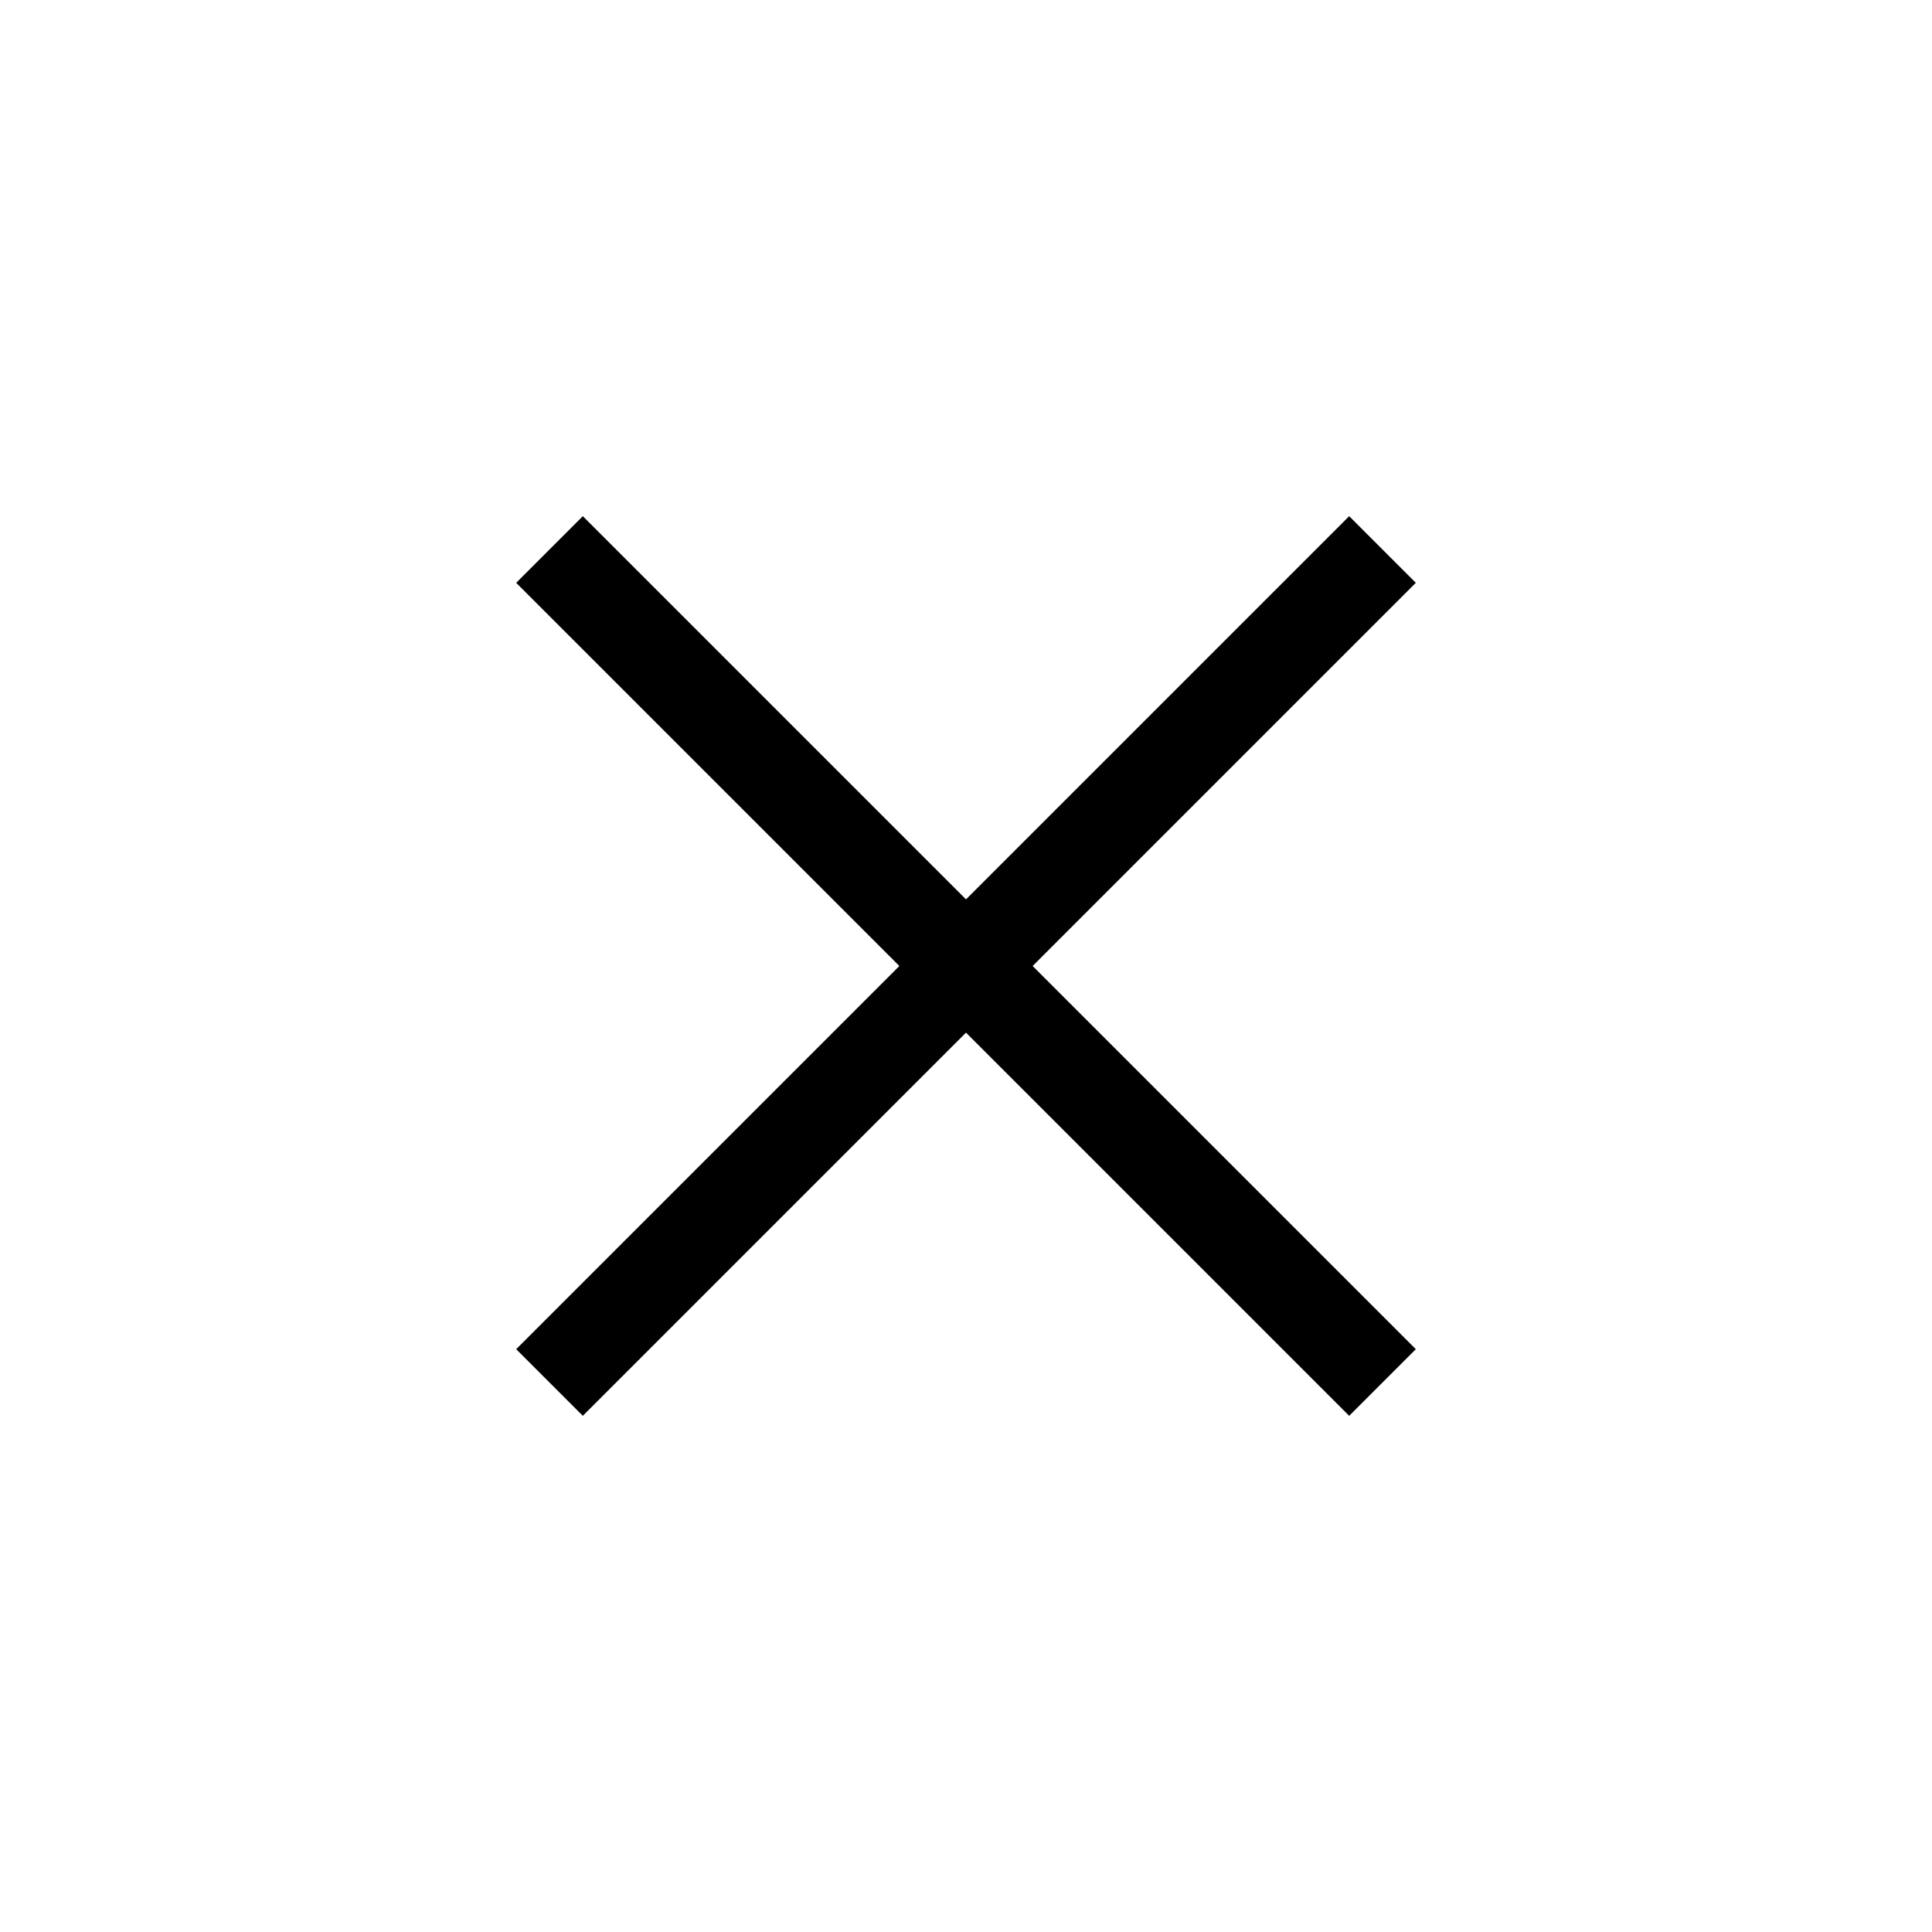
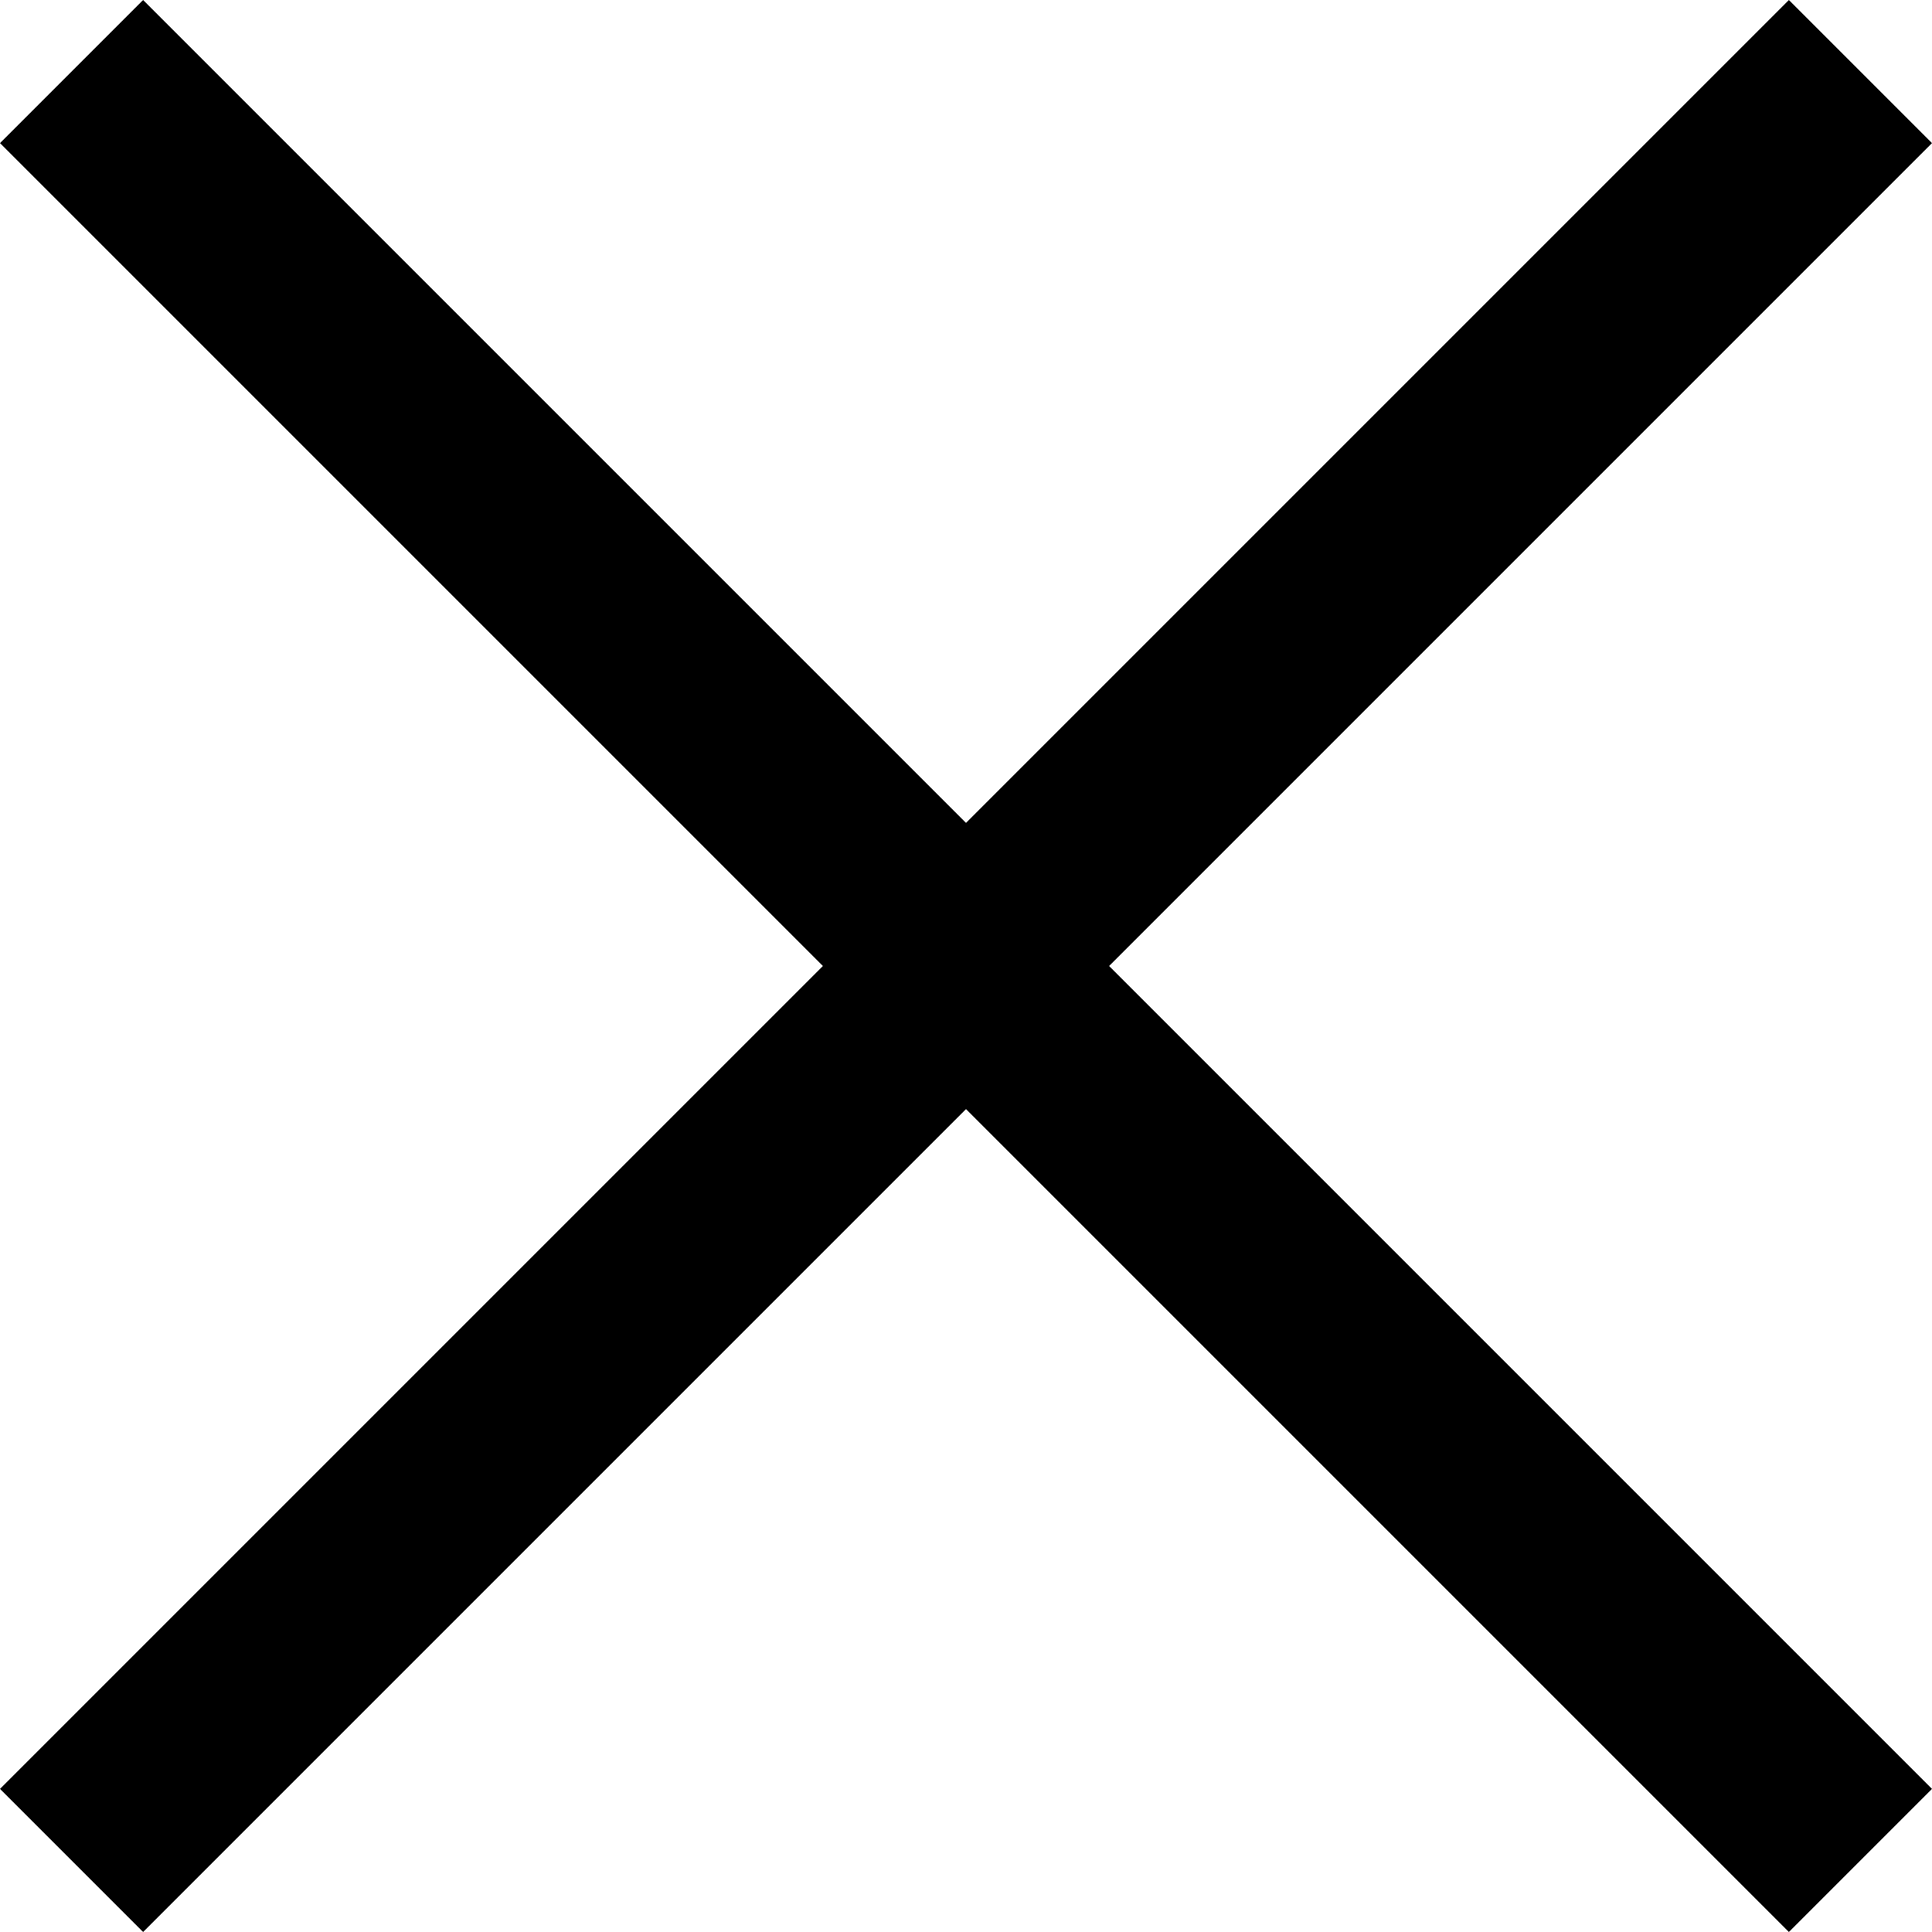
- <svg xmlns="http://www.w3.org/2000/svg" width="41px" height="41px" viewBox="0 0 41 41" version="1.1">
-   <defs />
-   <g id="A" stroke="none" stroke-width="1" fill="none" fill-rule="evenodd" stroke-linecap="square">
-     <g id="Close_19x19" stroke="#000000" stroke-width="2">
-       <g id="Close" transform="translate(11, 11)">
-         <path d="M9.5,-2 L9.5,21" id="Line" transform="translate(9.5, 9.5) rotate(-45) translate(-9.5, -9.5) " />
-         <path d="M9.5,-2 L9.5,21" id="Line" transform="translate(9.5, 9.5) rotate(-315) translate(-9.5, -9.5) " />
-       </g>
+ <svg xmlns="http://www.w3.org/2000/svg" version="1.1" id="Layer_1" x="0px" y="0px" width="400px" height="400px" viewBox="-179.5 -179.5 400 400" enable-background="new -179.5 -179.5 400 400" xml:space="preserve">
+   <g>
+     <g id="Line">
+       <rect x="-241.394" y="-0.449" transform="matrix(0.7071 0.7071 -0.7071 0.7071 20.4999 -8.4912)" width="523.787" height="41.898" />
+     </g>
+     <g id="Line_1_">
+       <rect x="-0.449" y="-241.393" transform="matrix(0.7071 0.7071 -0.7071 0.7071 20.5002 -8.4912)" width="41.898" height="523.787" />
    </g>
  </g>
</svg>
